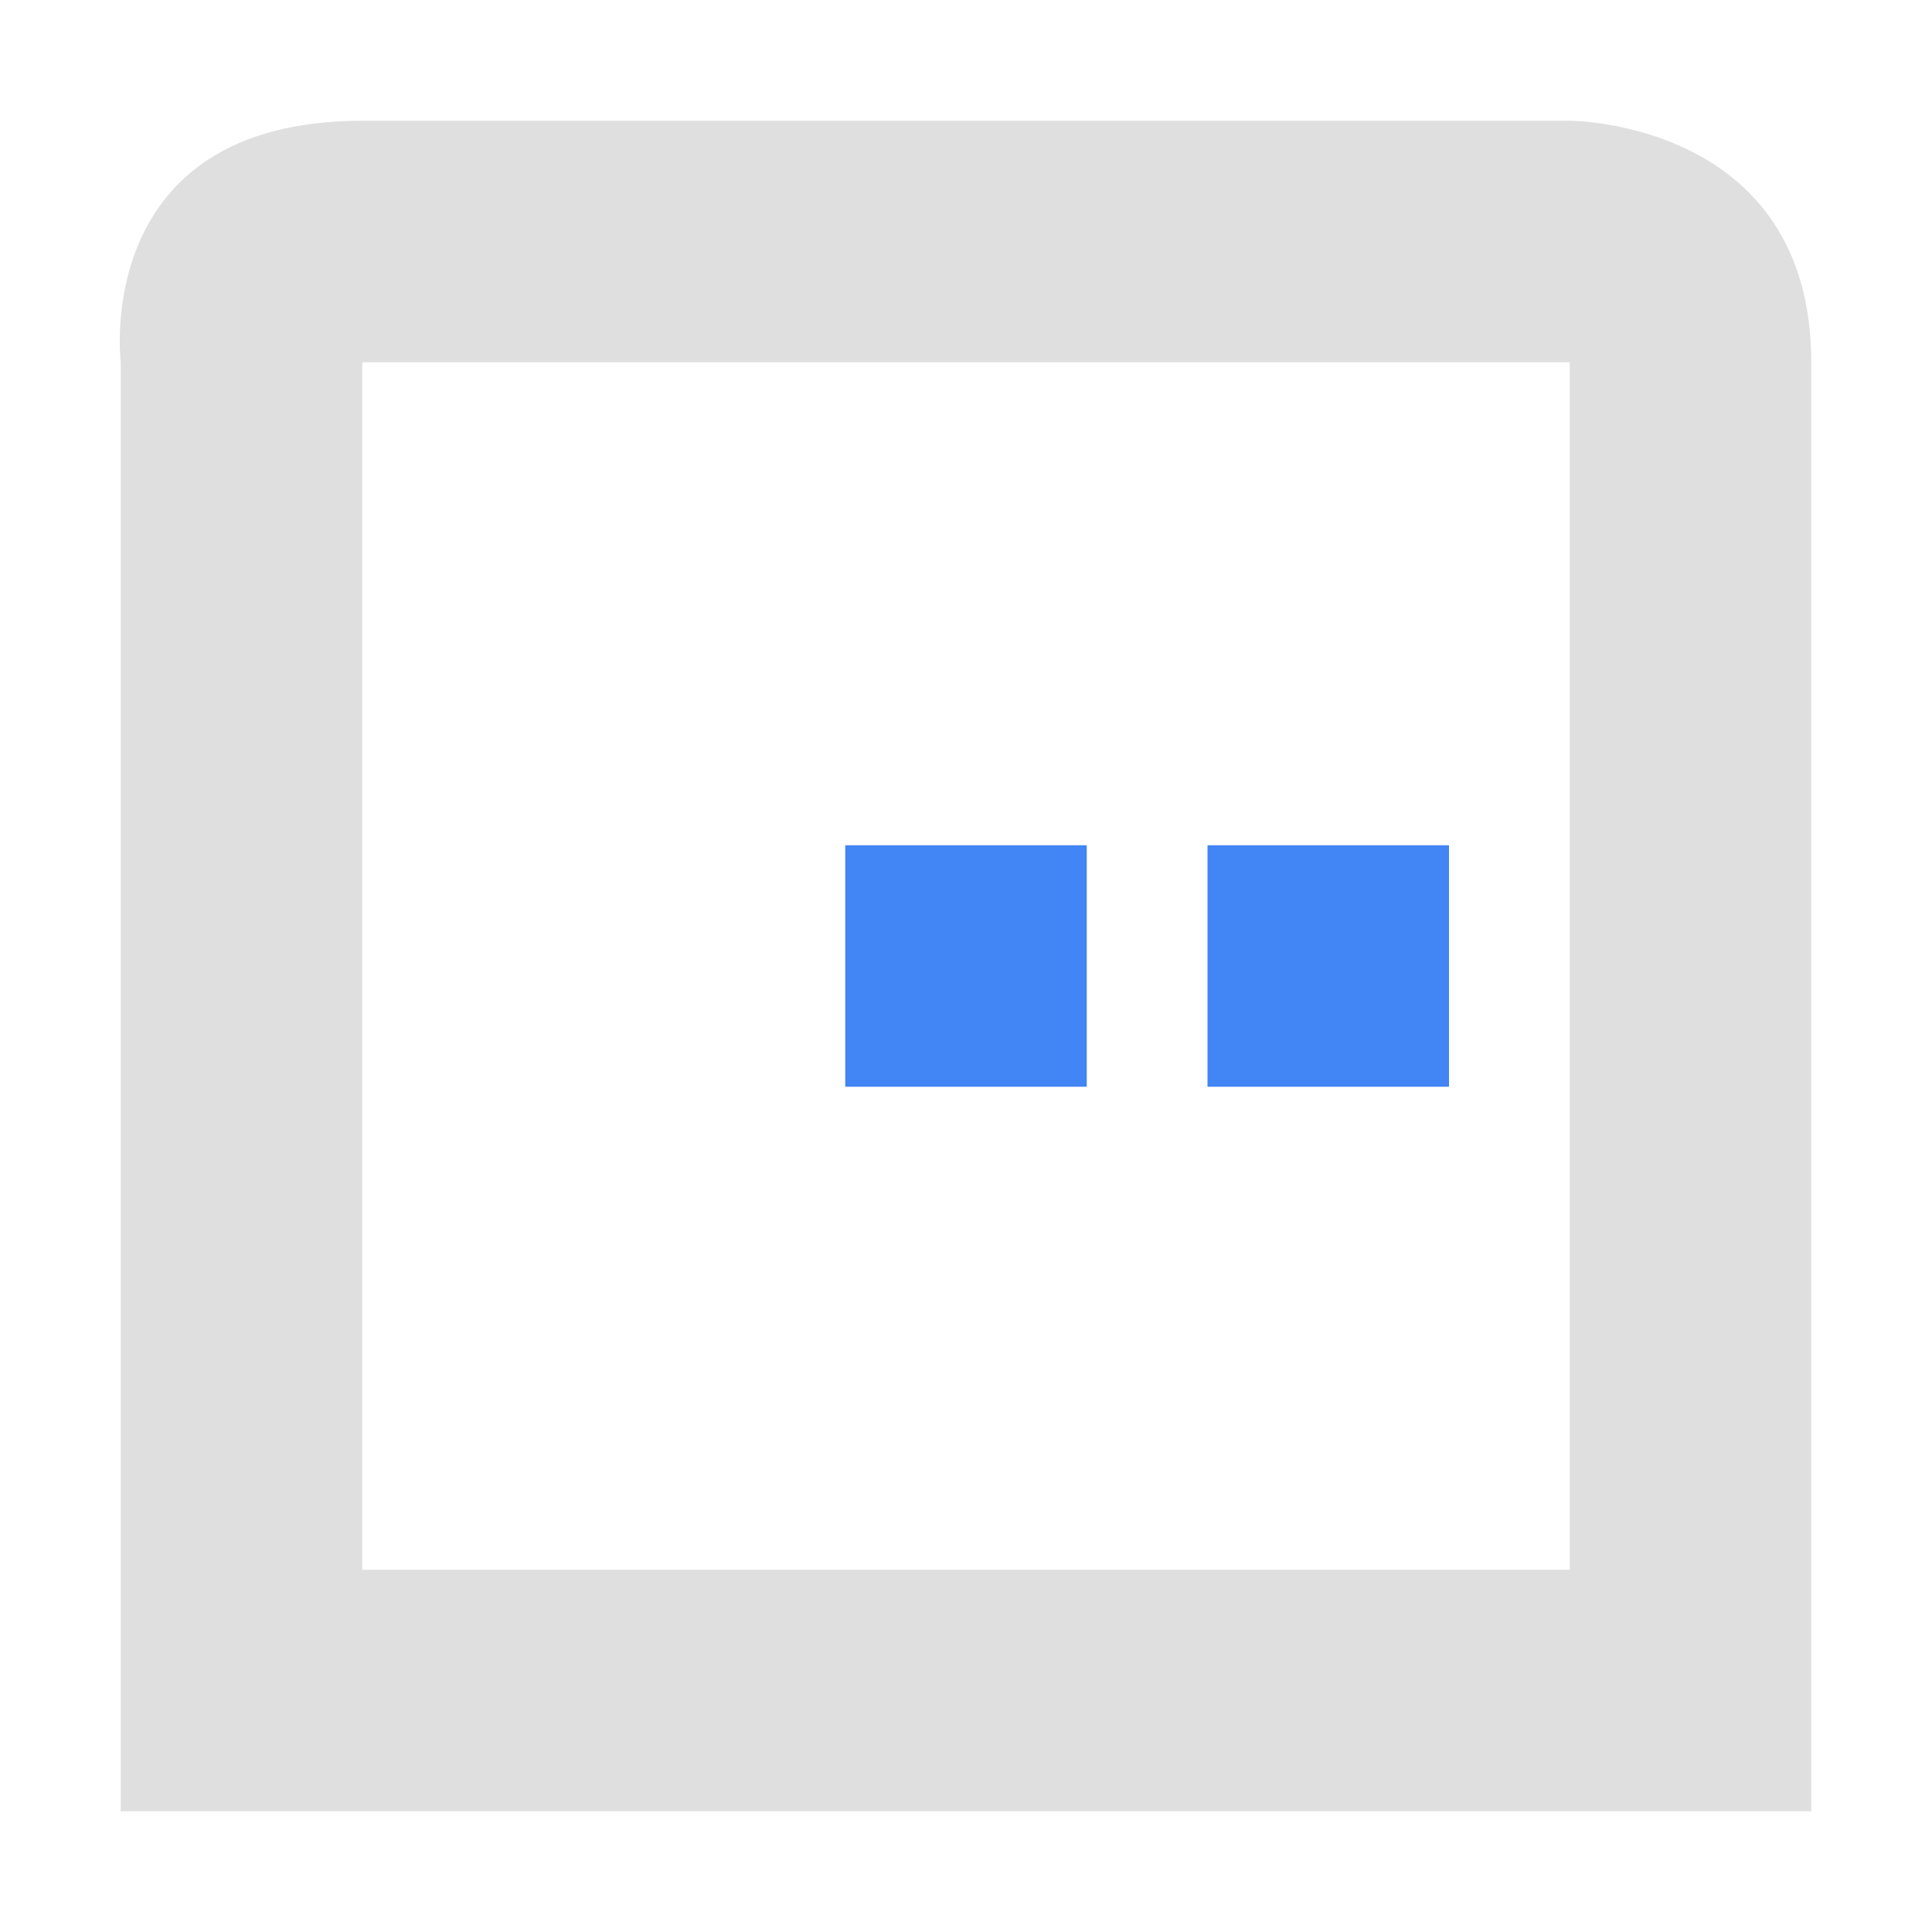
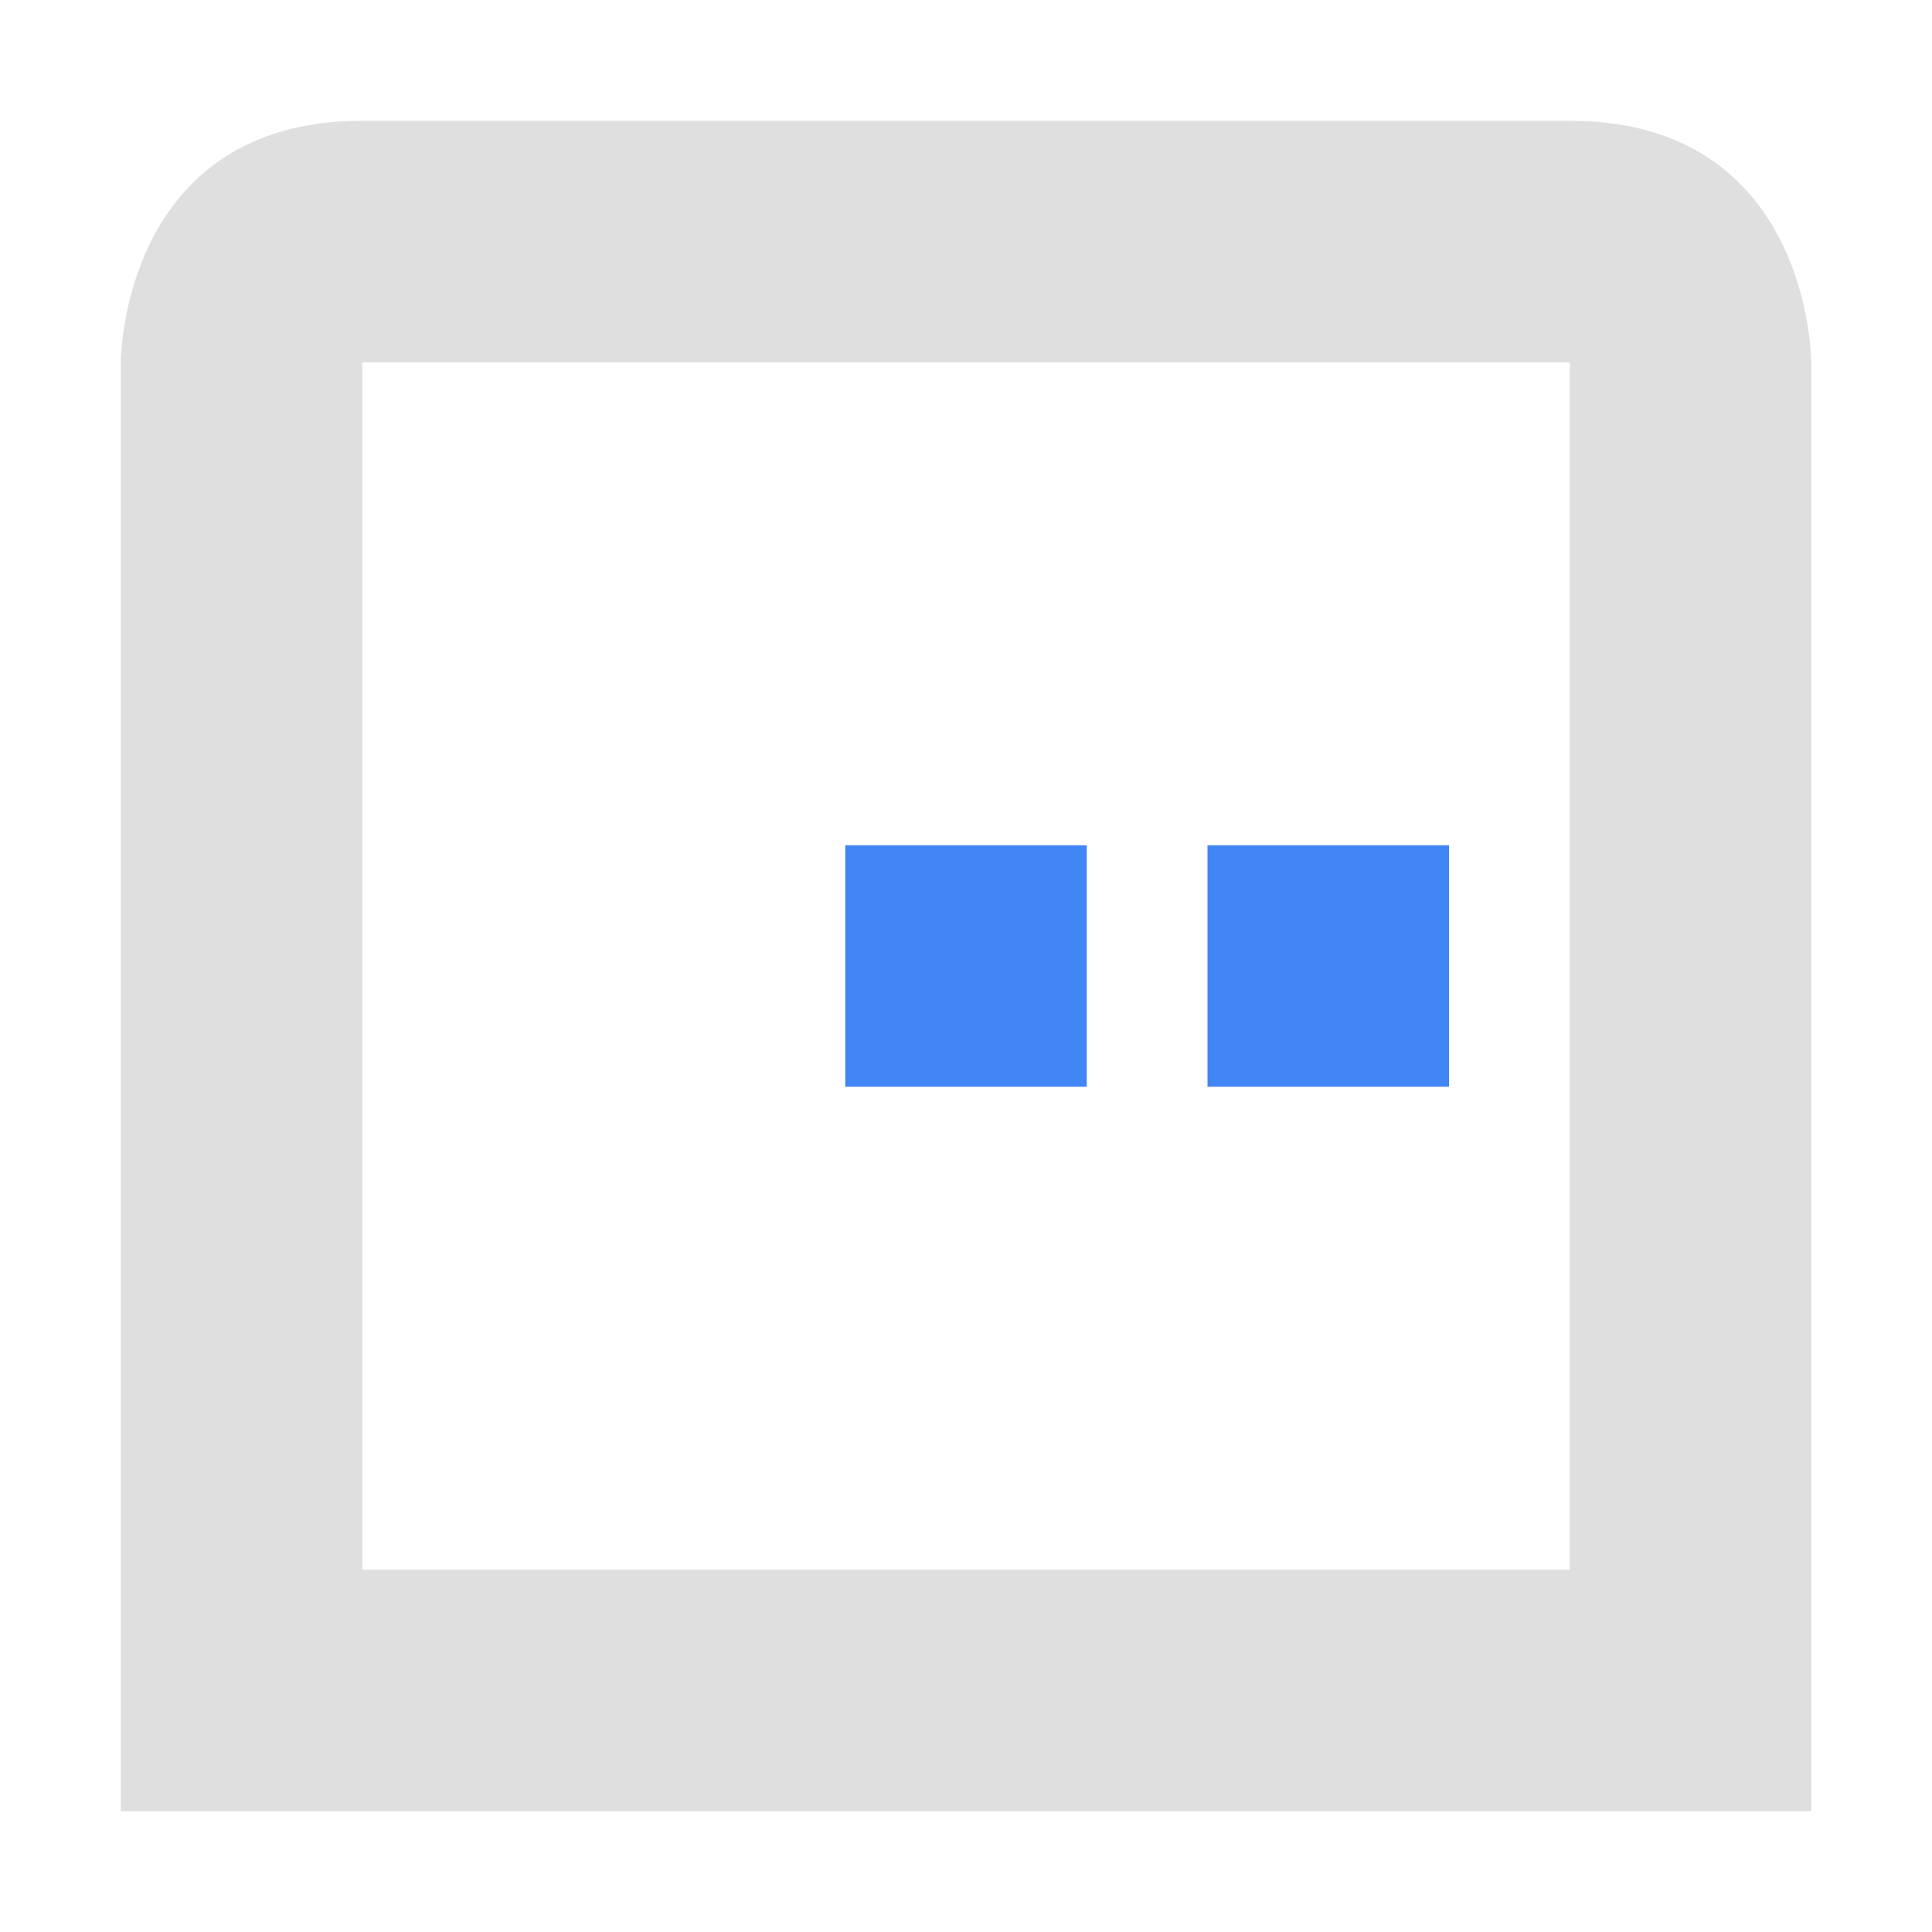
- <svg xmlns="http://www.w3.org/2000/svg" width="16" height="16" viewBox="0 0 16 16">
+ <svg xmlns="http://www.w3.org/2000/svg" width="16" height="16" version="1.1">
  <defs>
    <style id="current-color-scheme" type="text/css">
   .ColorScheme-Text { color:#dfdfdf; } .ColorScheme-Highlight { color:#4285f4; }
  </style>
  </defs>
-   <path style="fill:currentColor" class="ColorScheme-Text" d="M 3 1 C 0.75 1 1 3 1 3 L 1 15 L 15 15 L 15 3 C 15 1 13 1 13 1 L 3 1 z M 3 3 L 13 3 L 13 13 L 3 13 L 3 10.5 L 3 3 z" />
+   <path style="fill:currentColor" class="ColorScheme-Text" d="M 3,1 C 1,1 1,3 1,3 V 15 H 15 V 3 C 15,3 15,1 13,1 Z M 3,3 H 13 V 13 H 3 Z" />
  <path style="fill:currentColor" class="ColorScheme-Highlight" d="M 7 7 L 7 9 L 9 9 L 9 7 L 7 7 z M 10 7 L 10 9 L 12 9 L 12 7 L 10 7 z" />
</svg>
